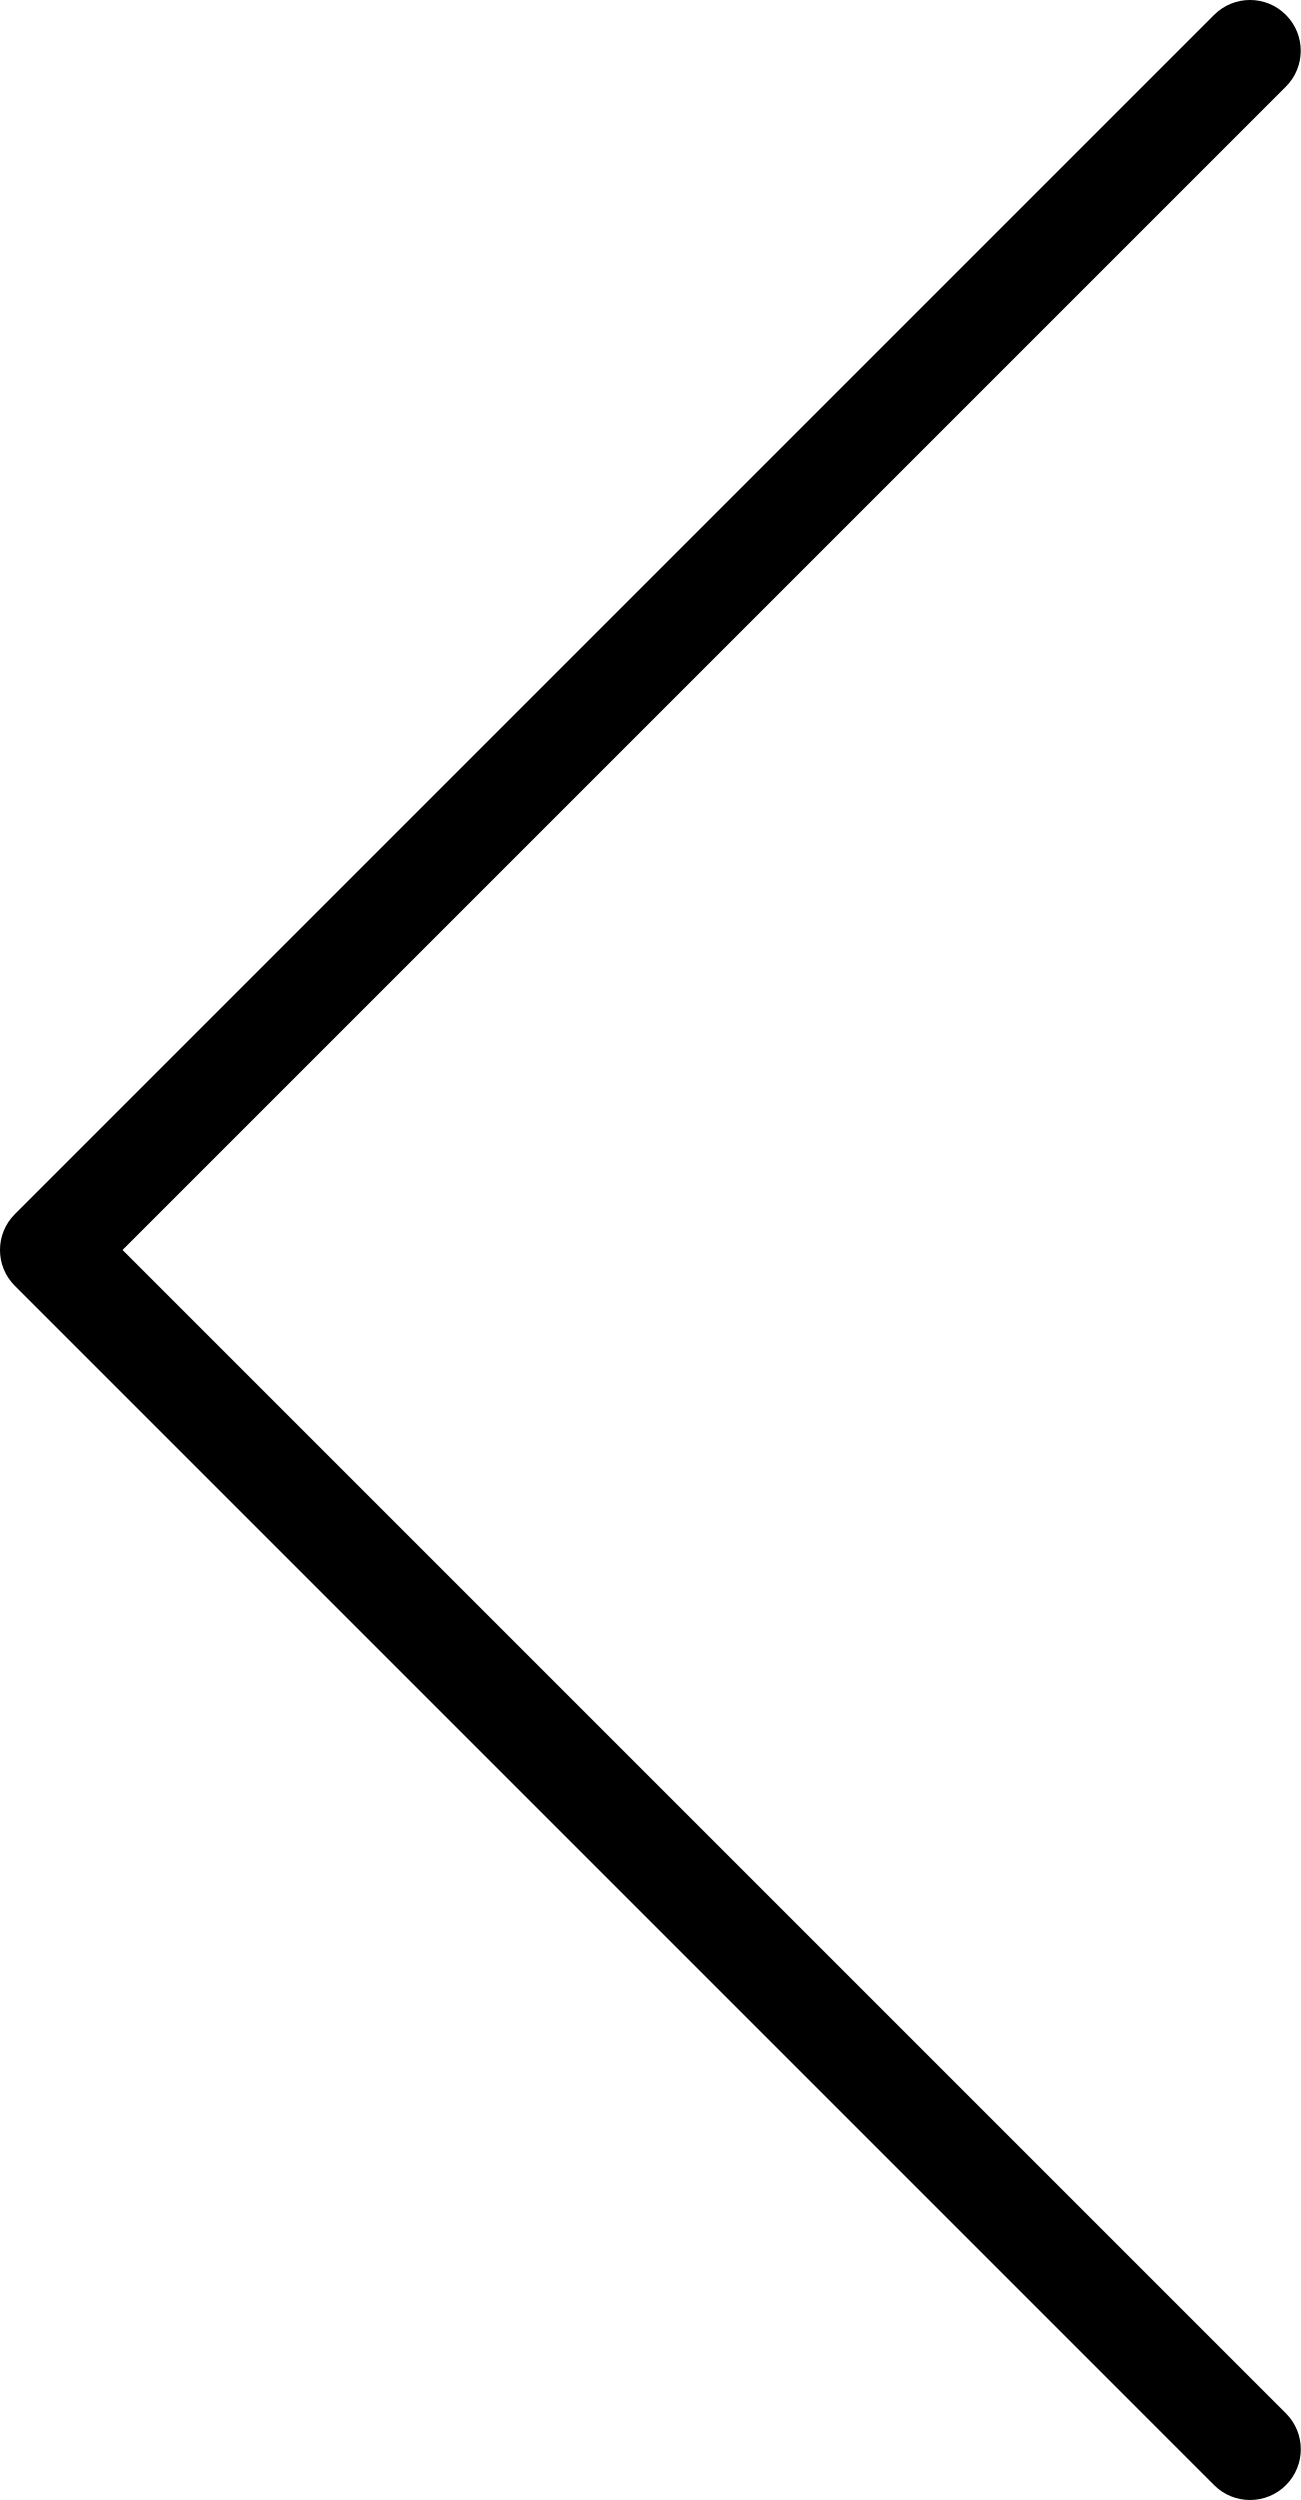
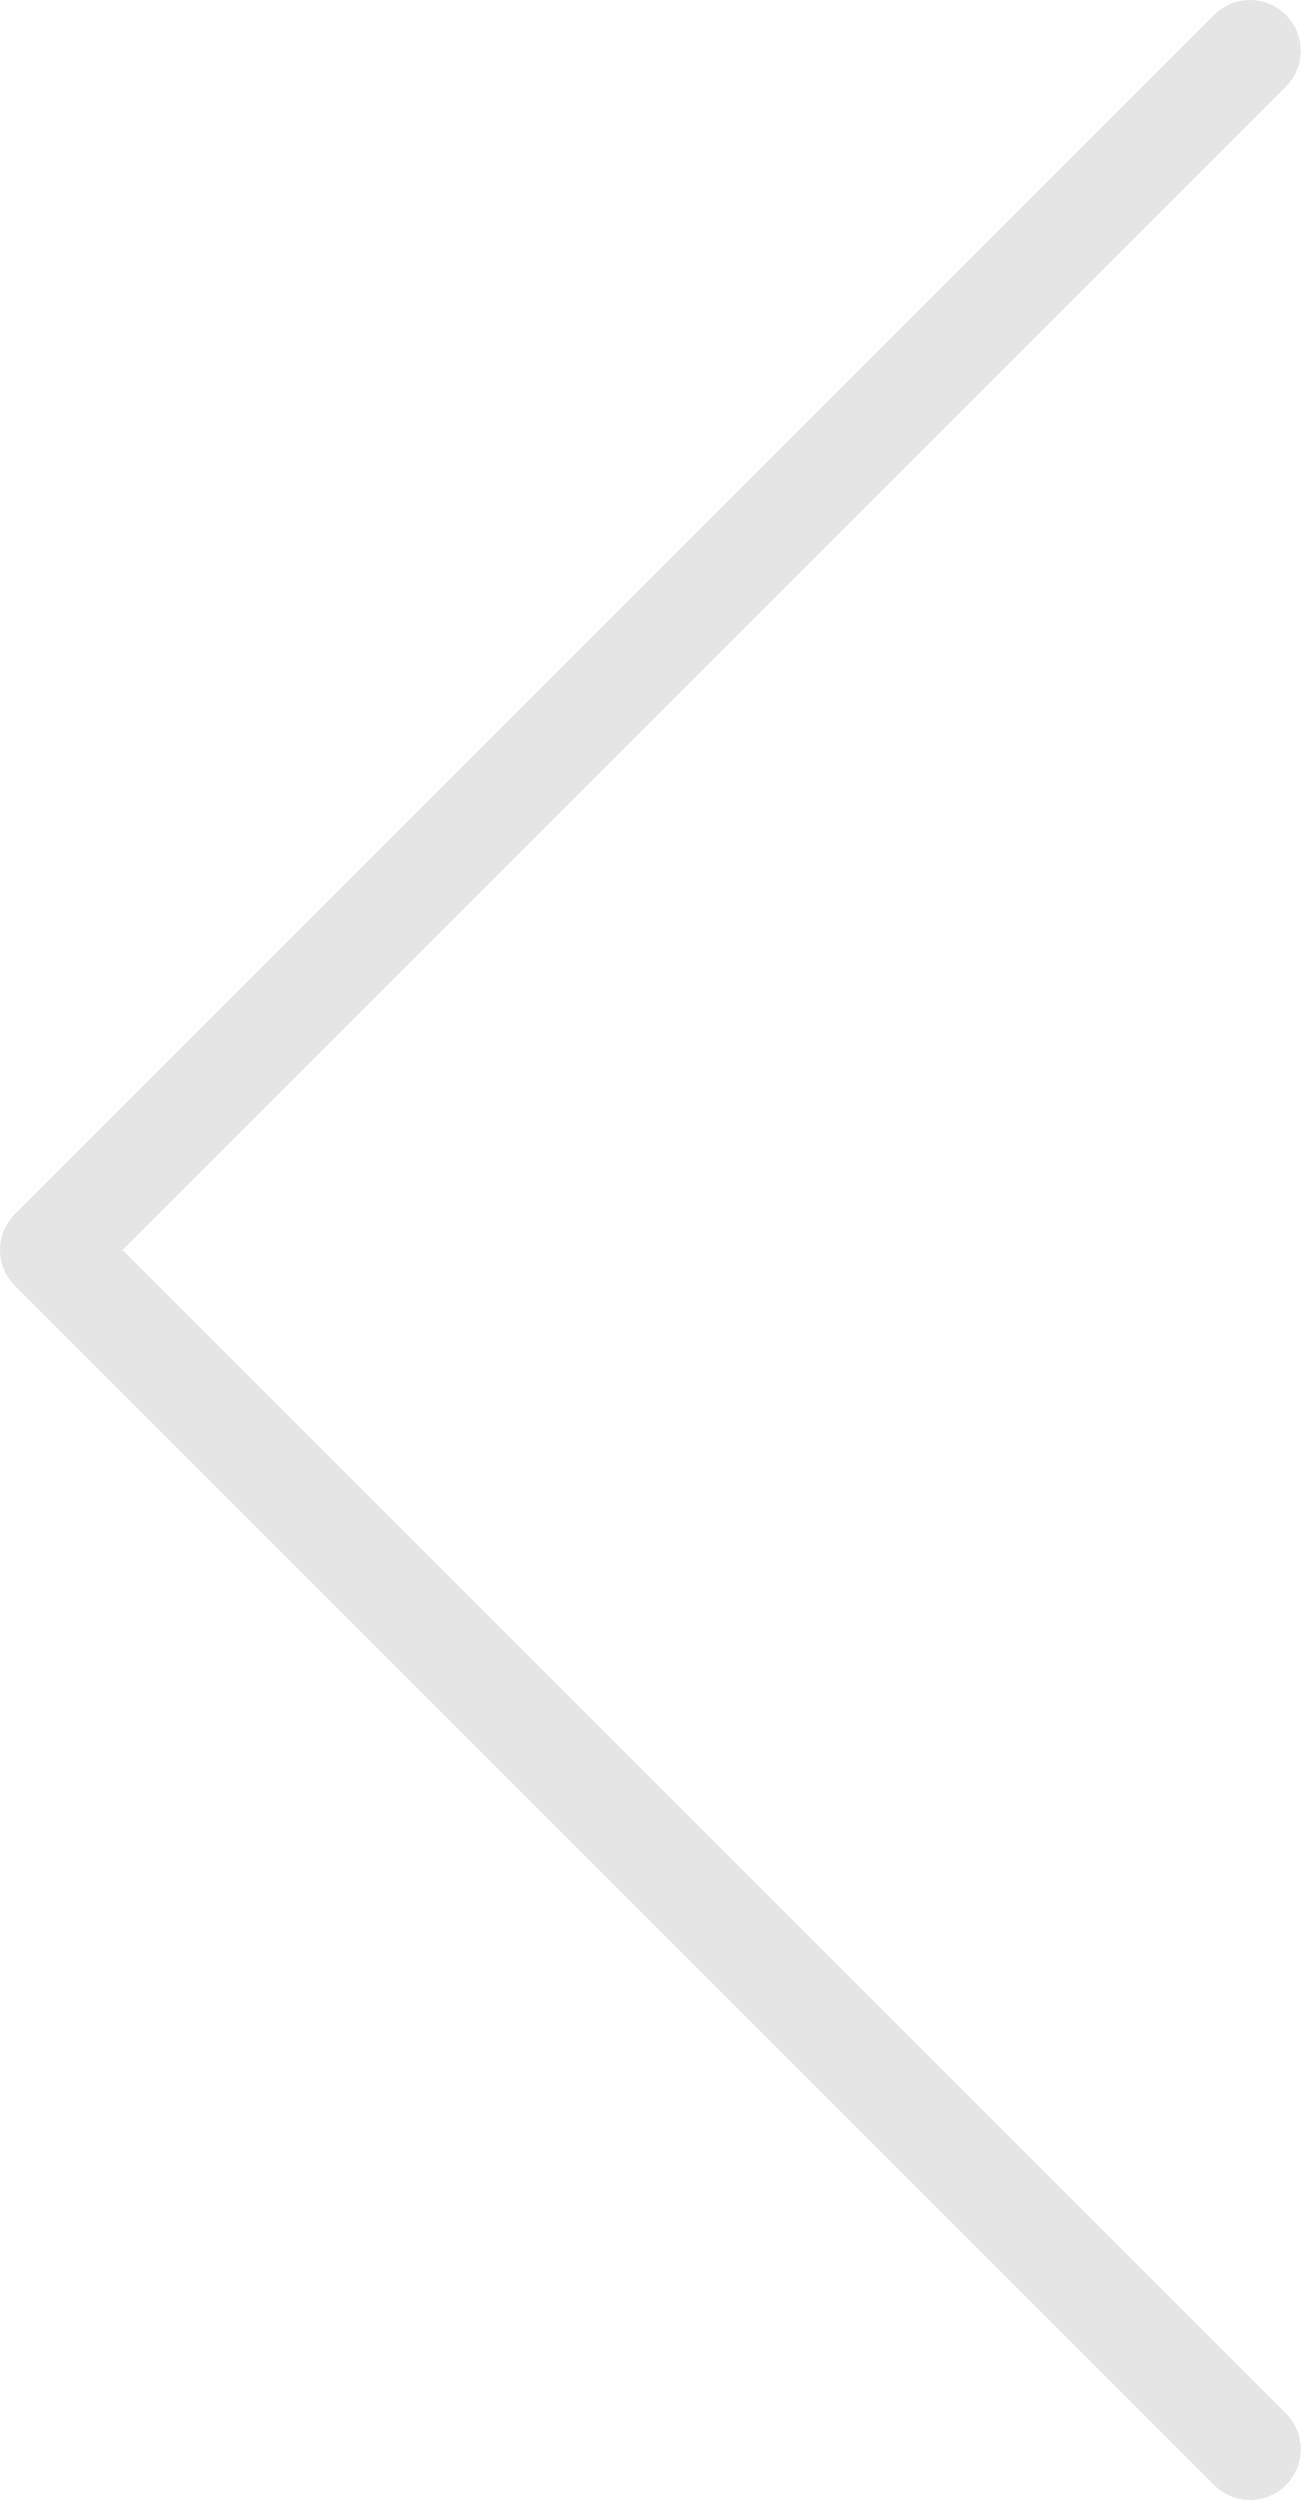
- <svg xmlns="http://www.w3.org/2000/svg" version="1.1" id="Layer_1" x="0px" y="0px" width="21.706px" height="41.719px" viewBox="0 0 21.706 41.719" enable-background="new 0 0 21.706 41.719" xml:space="preserve">
+ <svg xmlns="http://www.w3.org/2000/svg" version="1.1" id="Layer_1" x="0px" y="0px" width="21.706px" height="41.719px" viewBox="0 0 21.706 41.719" enable-background="new 0 0 21.706 41.719" xml:space="preserve" fill="#e5e5e5">
  <path d="M2.045,20.859L21.458,1.446c0.331-0.331,0.331-0.867,0-1.198c-0.33-0.331-0.867-0.331-1.197,0L0.248,20.261 c-0.331,0.33-0.331,0.867,0,1.197l20.013,20.013c0.164,0.165,0.382,0.248,0.599,0.248s0.434-0.083,0.599-0.248 c0.331-0.331,0.331-0.867,0-1.198L2.045,20.859z" />
</svg>
